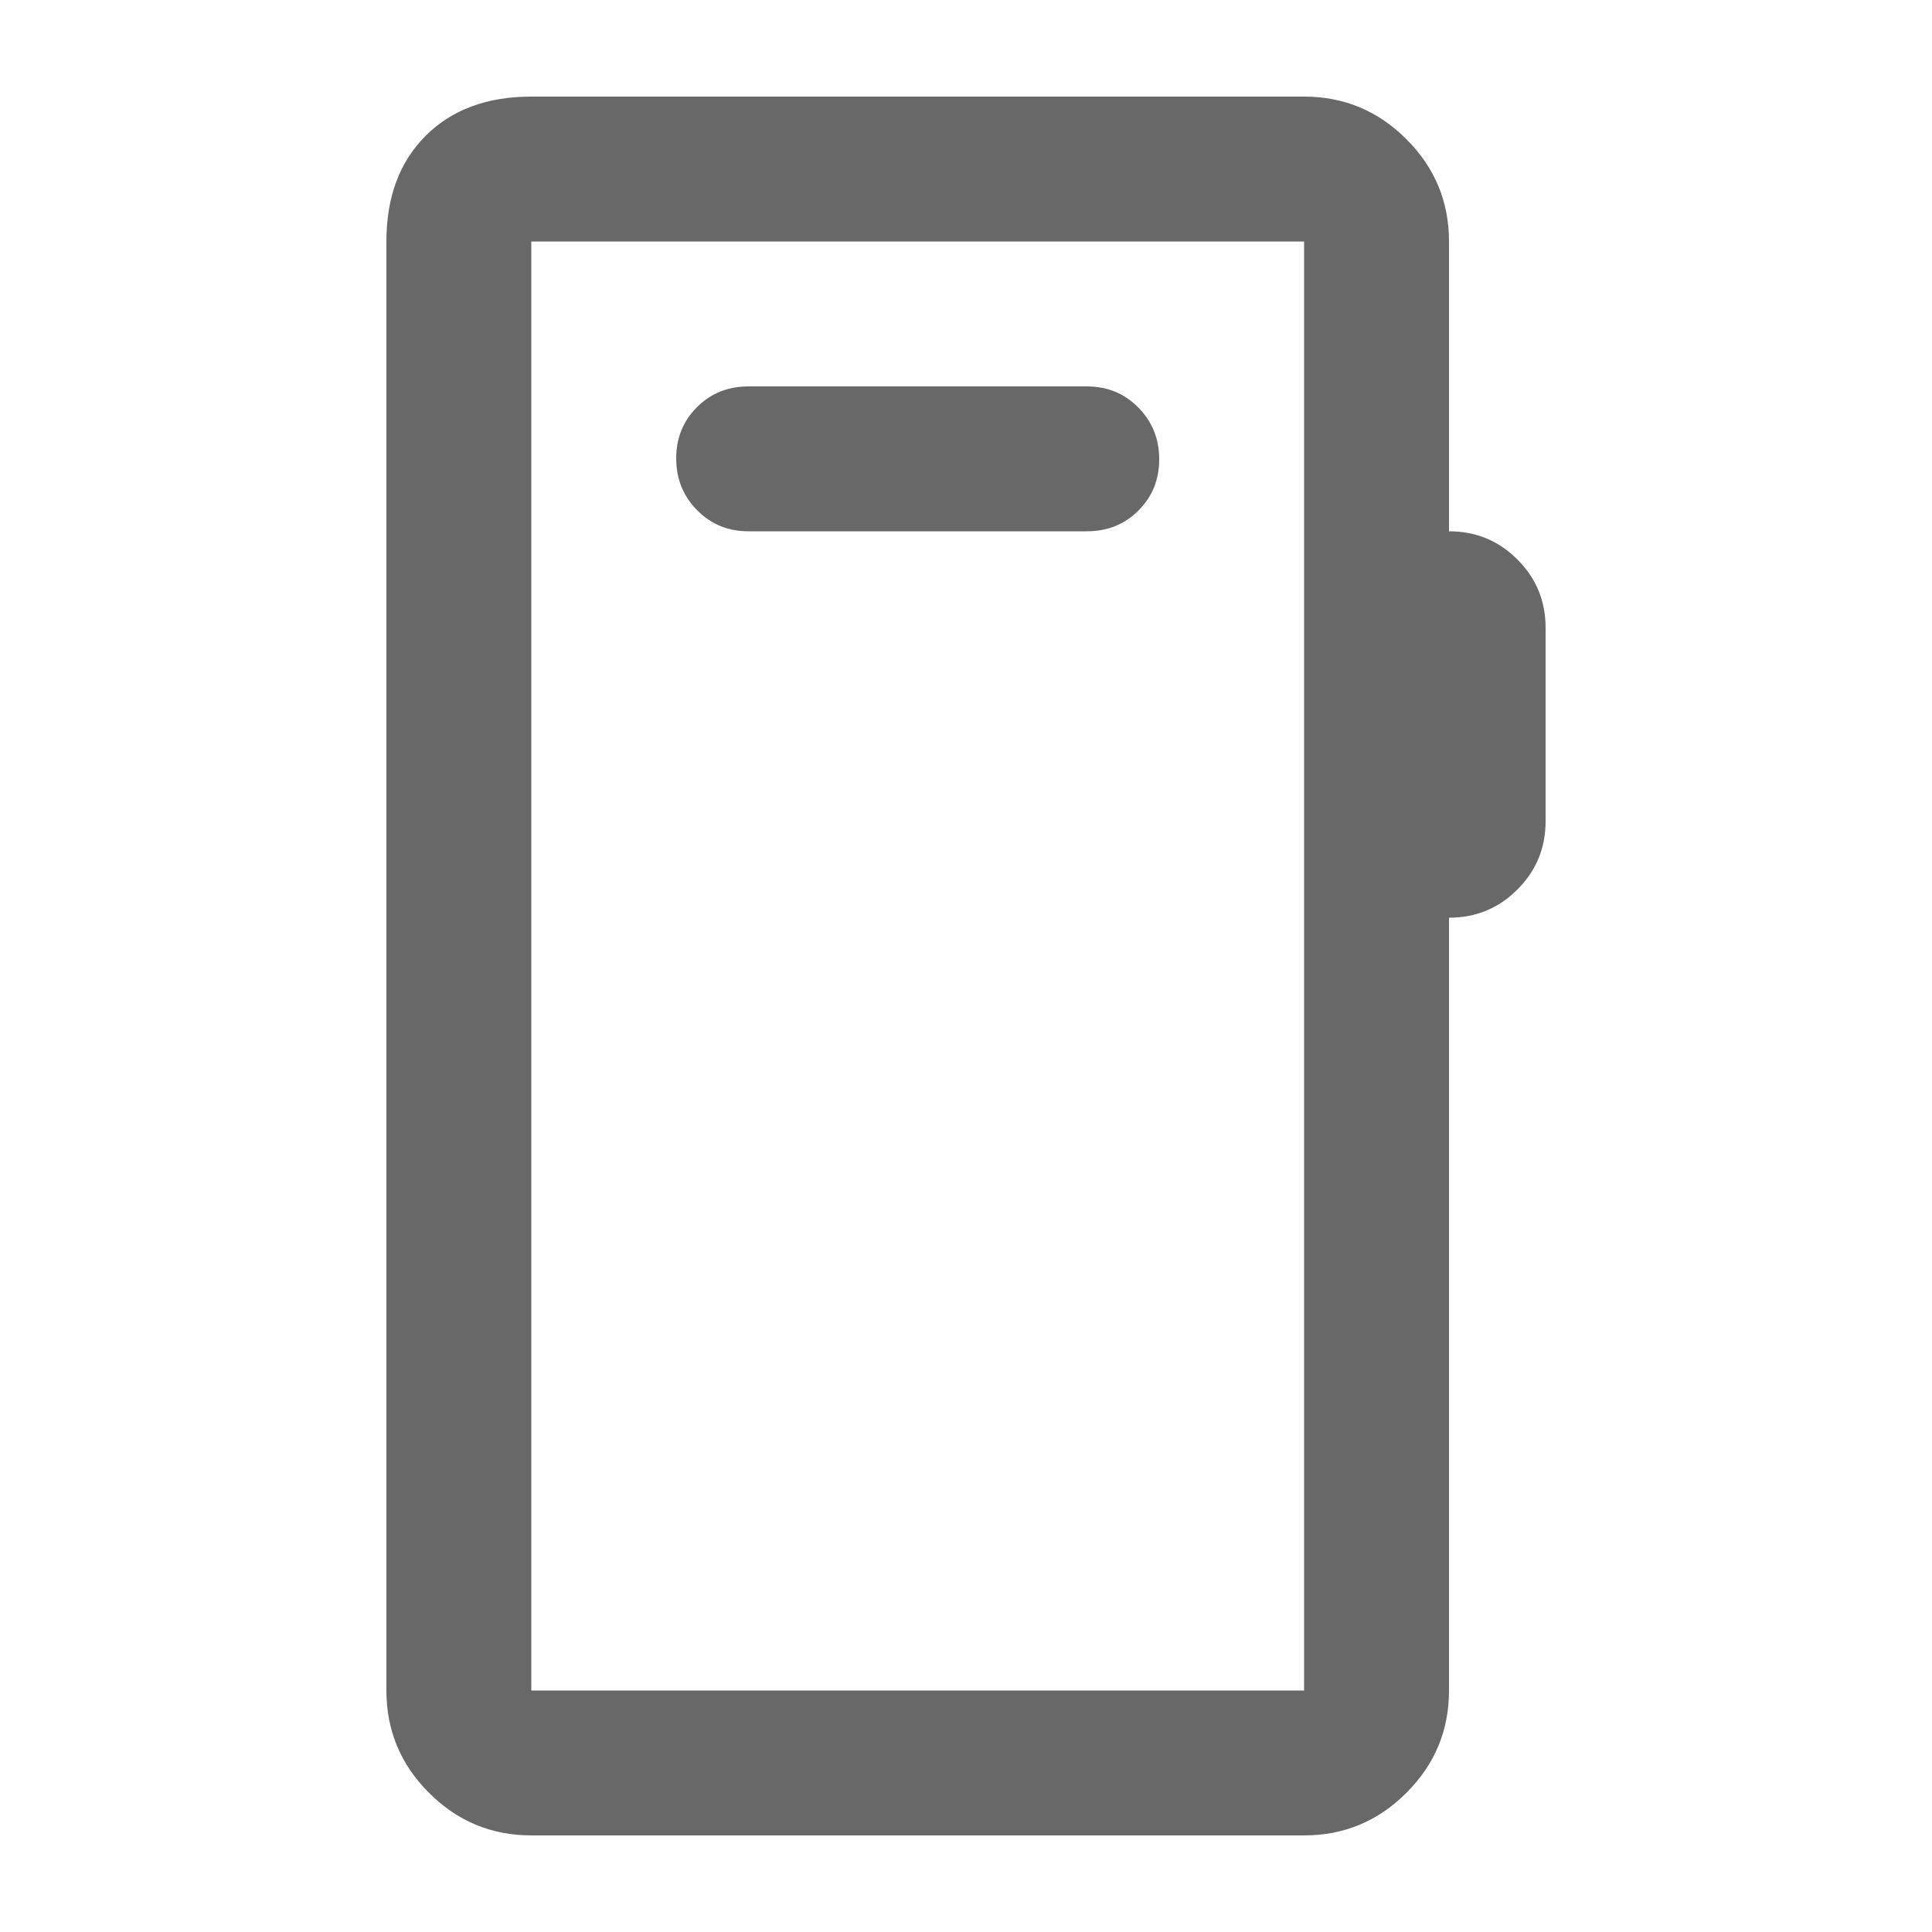
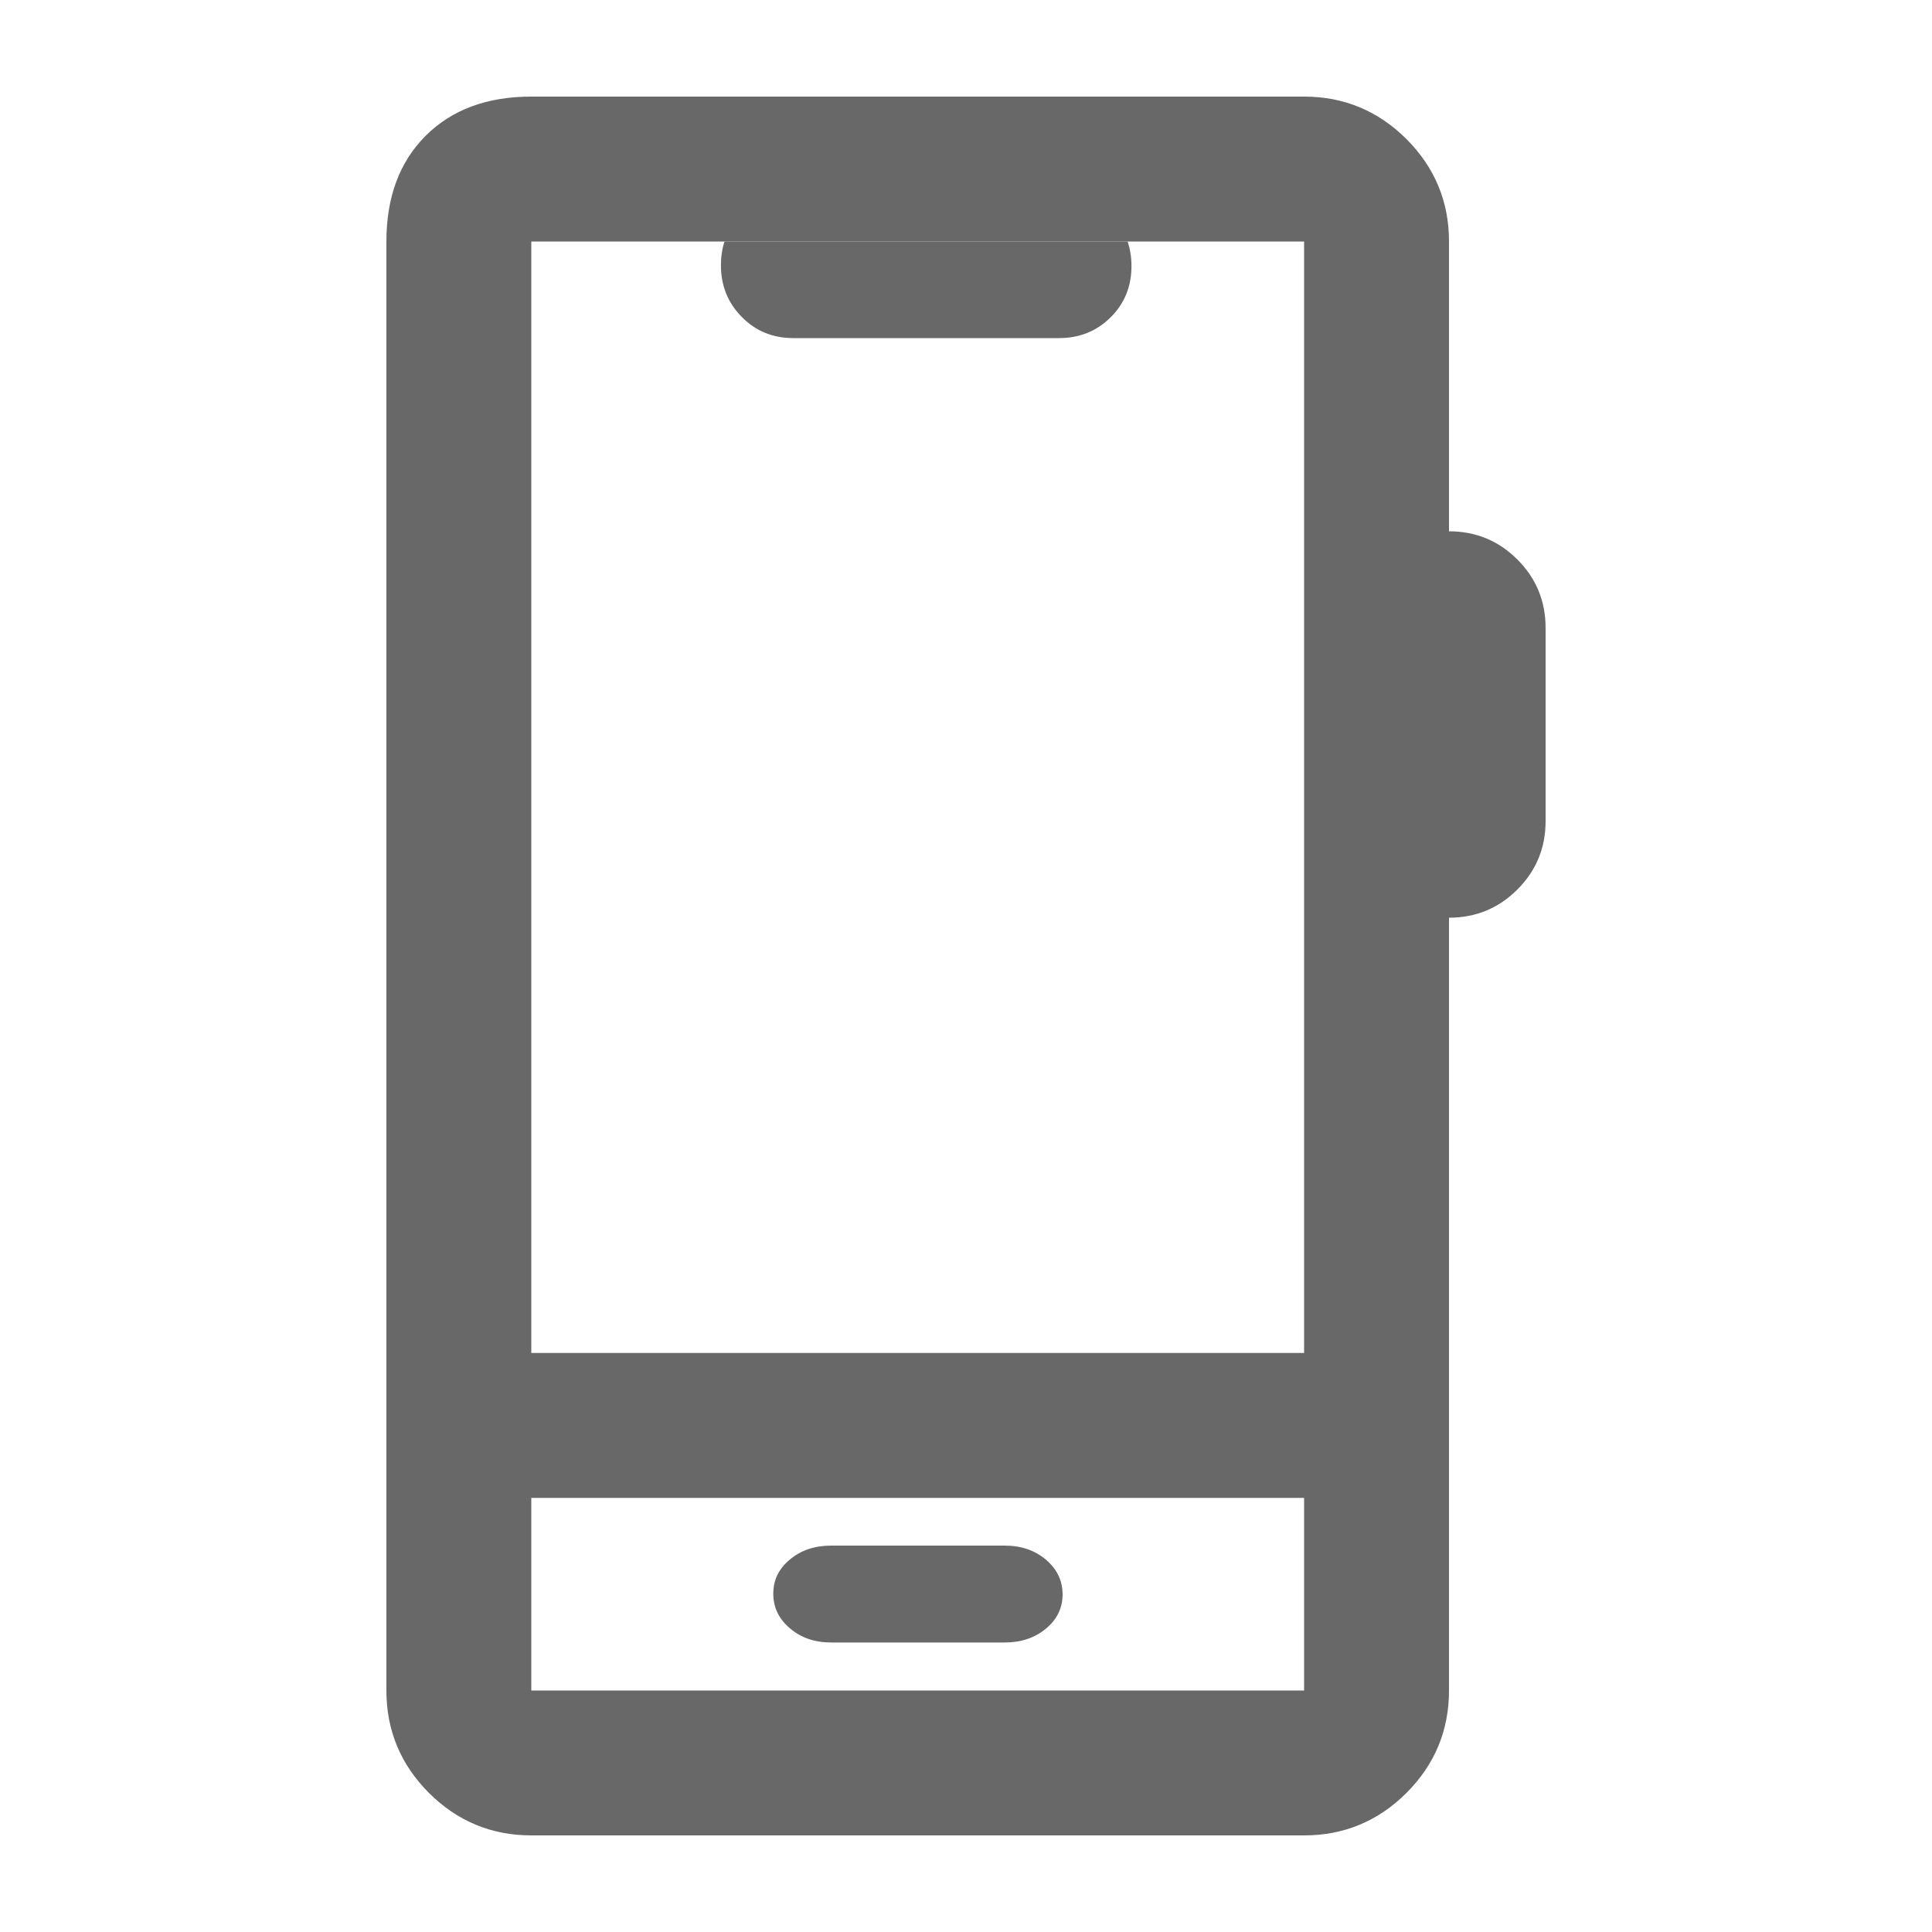
<svg xmlns="http://www.w3.org/2000/svg" width="20" height="20" viewBox="0 0 20 20" fill="none">
-   <path d="M5.5 19C5.088 19 4.734 18.853 4.441 18.559C4.147 18.266 4 17.913 4 17.5V2.5C4 2.042 4.135 1.677 4.406 1.406C4.677 1.135 5.042 1 5.5 1H13.5C13.912 1 14.266 1.147 14.559 1.441C14.853 1.734 15 2.087 15 2.5V5.5C15.278 5.5 15.514 5.597 15.708 5.792C15.903 5.986 16 6.222 16 6.5V8.5C16 8.778 15.903 9.014 15.708 9.208C15.514 9.403 15.278 9.5 15 9.5V17.5C15 17.913 14.853 18.266 14.559 18.559C14.266 18.853 13.912 19 13.5 19H5.5ZM5.5 17.5H13.5V2.5H5.5V17.5ZM7.75 5.5H11.25C11.463 5.5 11.641 5.429 11.784 5.286C11.928 5.143 12 4.966 12 4.754C12 4.543 11.928 4.365 11.784 4.219C11.641 4.073 11.463 4 11.25 4H7.75C7.537 4 7.359 4.071 7.216 4.214C7.072 4.357 7 4.534 7 4.746C7 4.957 7.072 5.135 7.216 5.281C7.359 5.427 7.537 5.5 7.75 5.5Z" fill="#686868" />
+   <path d="M11.713 2.754C11.713 2.663 11.699 2.579 11.673 2.5H7.5C7.475 2.576 7.463 2.658 7.463 2.746C7.463 2.957 7.535 3.136 7.679 3.281C7.822 3.427 8 3.5 8.213 3.5H10.963C11.175 3.5 11.353 3.428 11.497 3.285C11.641 3.142 11.713 2.965 11.713 2.754Z" fill="#686868" />
+   <path fill-rule="evenodd" clip-rule="evenodd" d="M15 17.5C15 17.913 14.853 18.266 14.56 18.56C14.266 18.853 13.912 19 13.5 19H5.5C5.088 19 4.734 18.853 4.44 18.56C4.147 18.266 4 17.913 4 17.5V2.5C4 2.042 4.135 1.677 4.406 1.406C4.677 1.135 5.042 1 5.5 1H13.5C13.912 1 14.266 1.147 14.56 1.44C14.853 1.734 15 2.087 15 2.5V5.5C15.278 5.5 15.514 5.598 15.708 5.792C15.902 5.986 16 6.222 16 6.5V8.5C16 8.778 15.902 9.014 15.708 9.208C15.514 9.402 15.278 9.5 15 9.5V17.5ZM13.5 15.506V17.5H5.5V15.506H13.5ZM5.5 2.5H7.5H11.673H13.5V14V14.006H5.5V14V2.5Z" fill="#686868" />
+   <path d="M10.401 16C10.571 16 10.713 16.049 10.828 16.146C10.893 16.202 10.94 16.265 10.968 16.334C10.989 16.387 11 16.443 11 16.504C11 16.645 10.943 16.764 10.828 16.859C10.713 16.955 10.571 17.003 10.401 17.003H8.604C8.434 17.003 8.291 16.954 8.177 16.856C8.062 16.759 8.005 16.639 8.005 16.498C8.005 16.439 8.014 16.385 8.034 16.334C8.062 16.263 8.11 16.199 8.177 16.144C8.291 16.048 8.434 16 8.604 16H10.401Z" fill="#686868" />
</svg>
